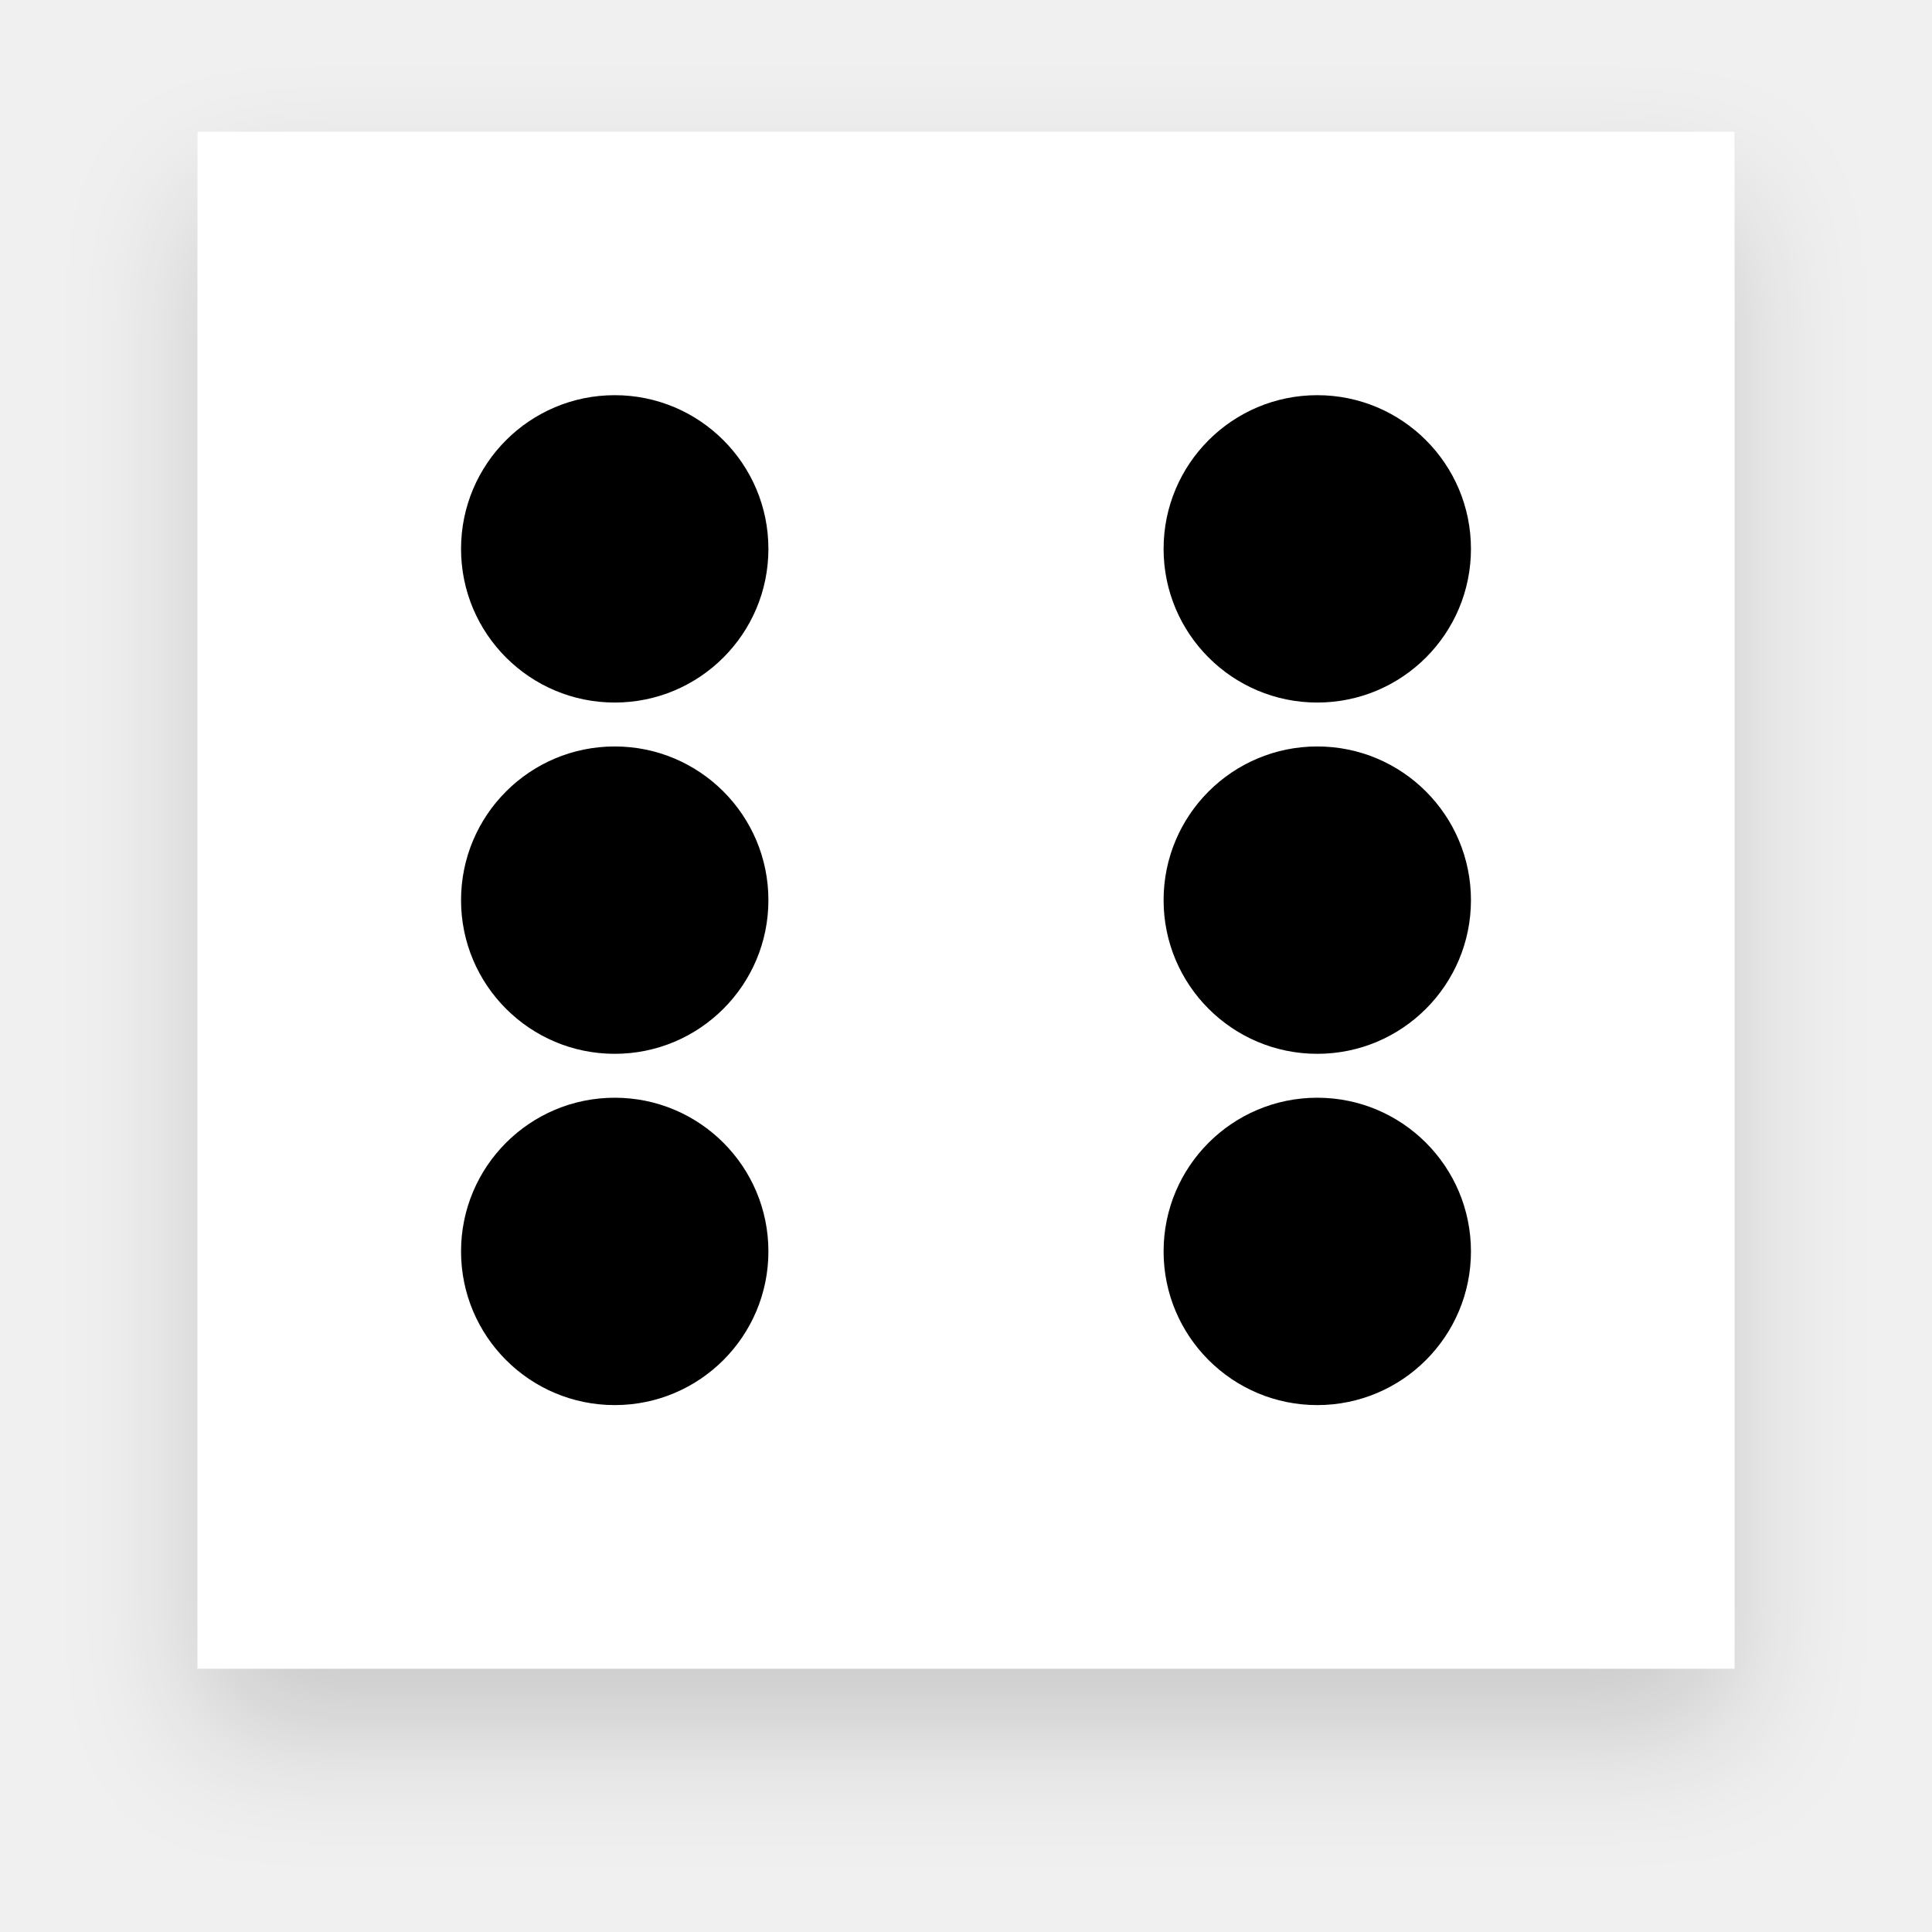
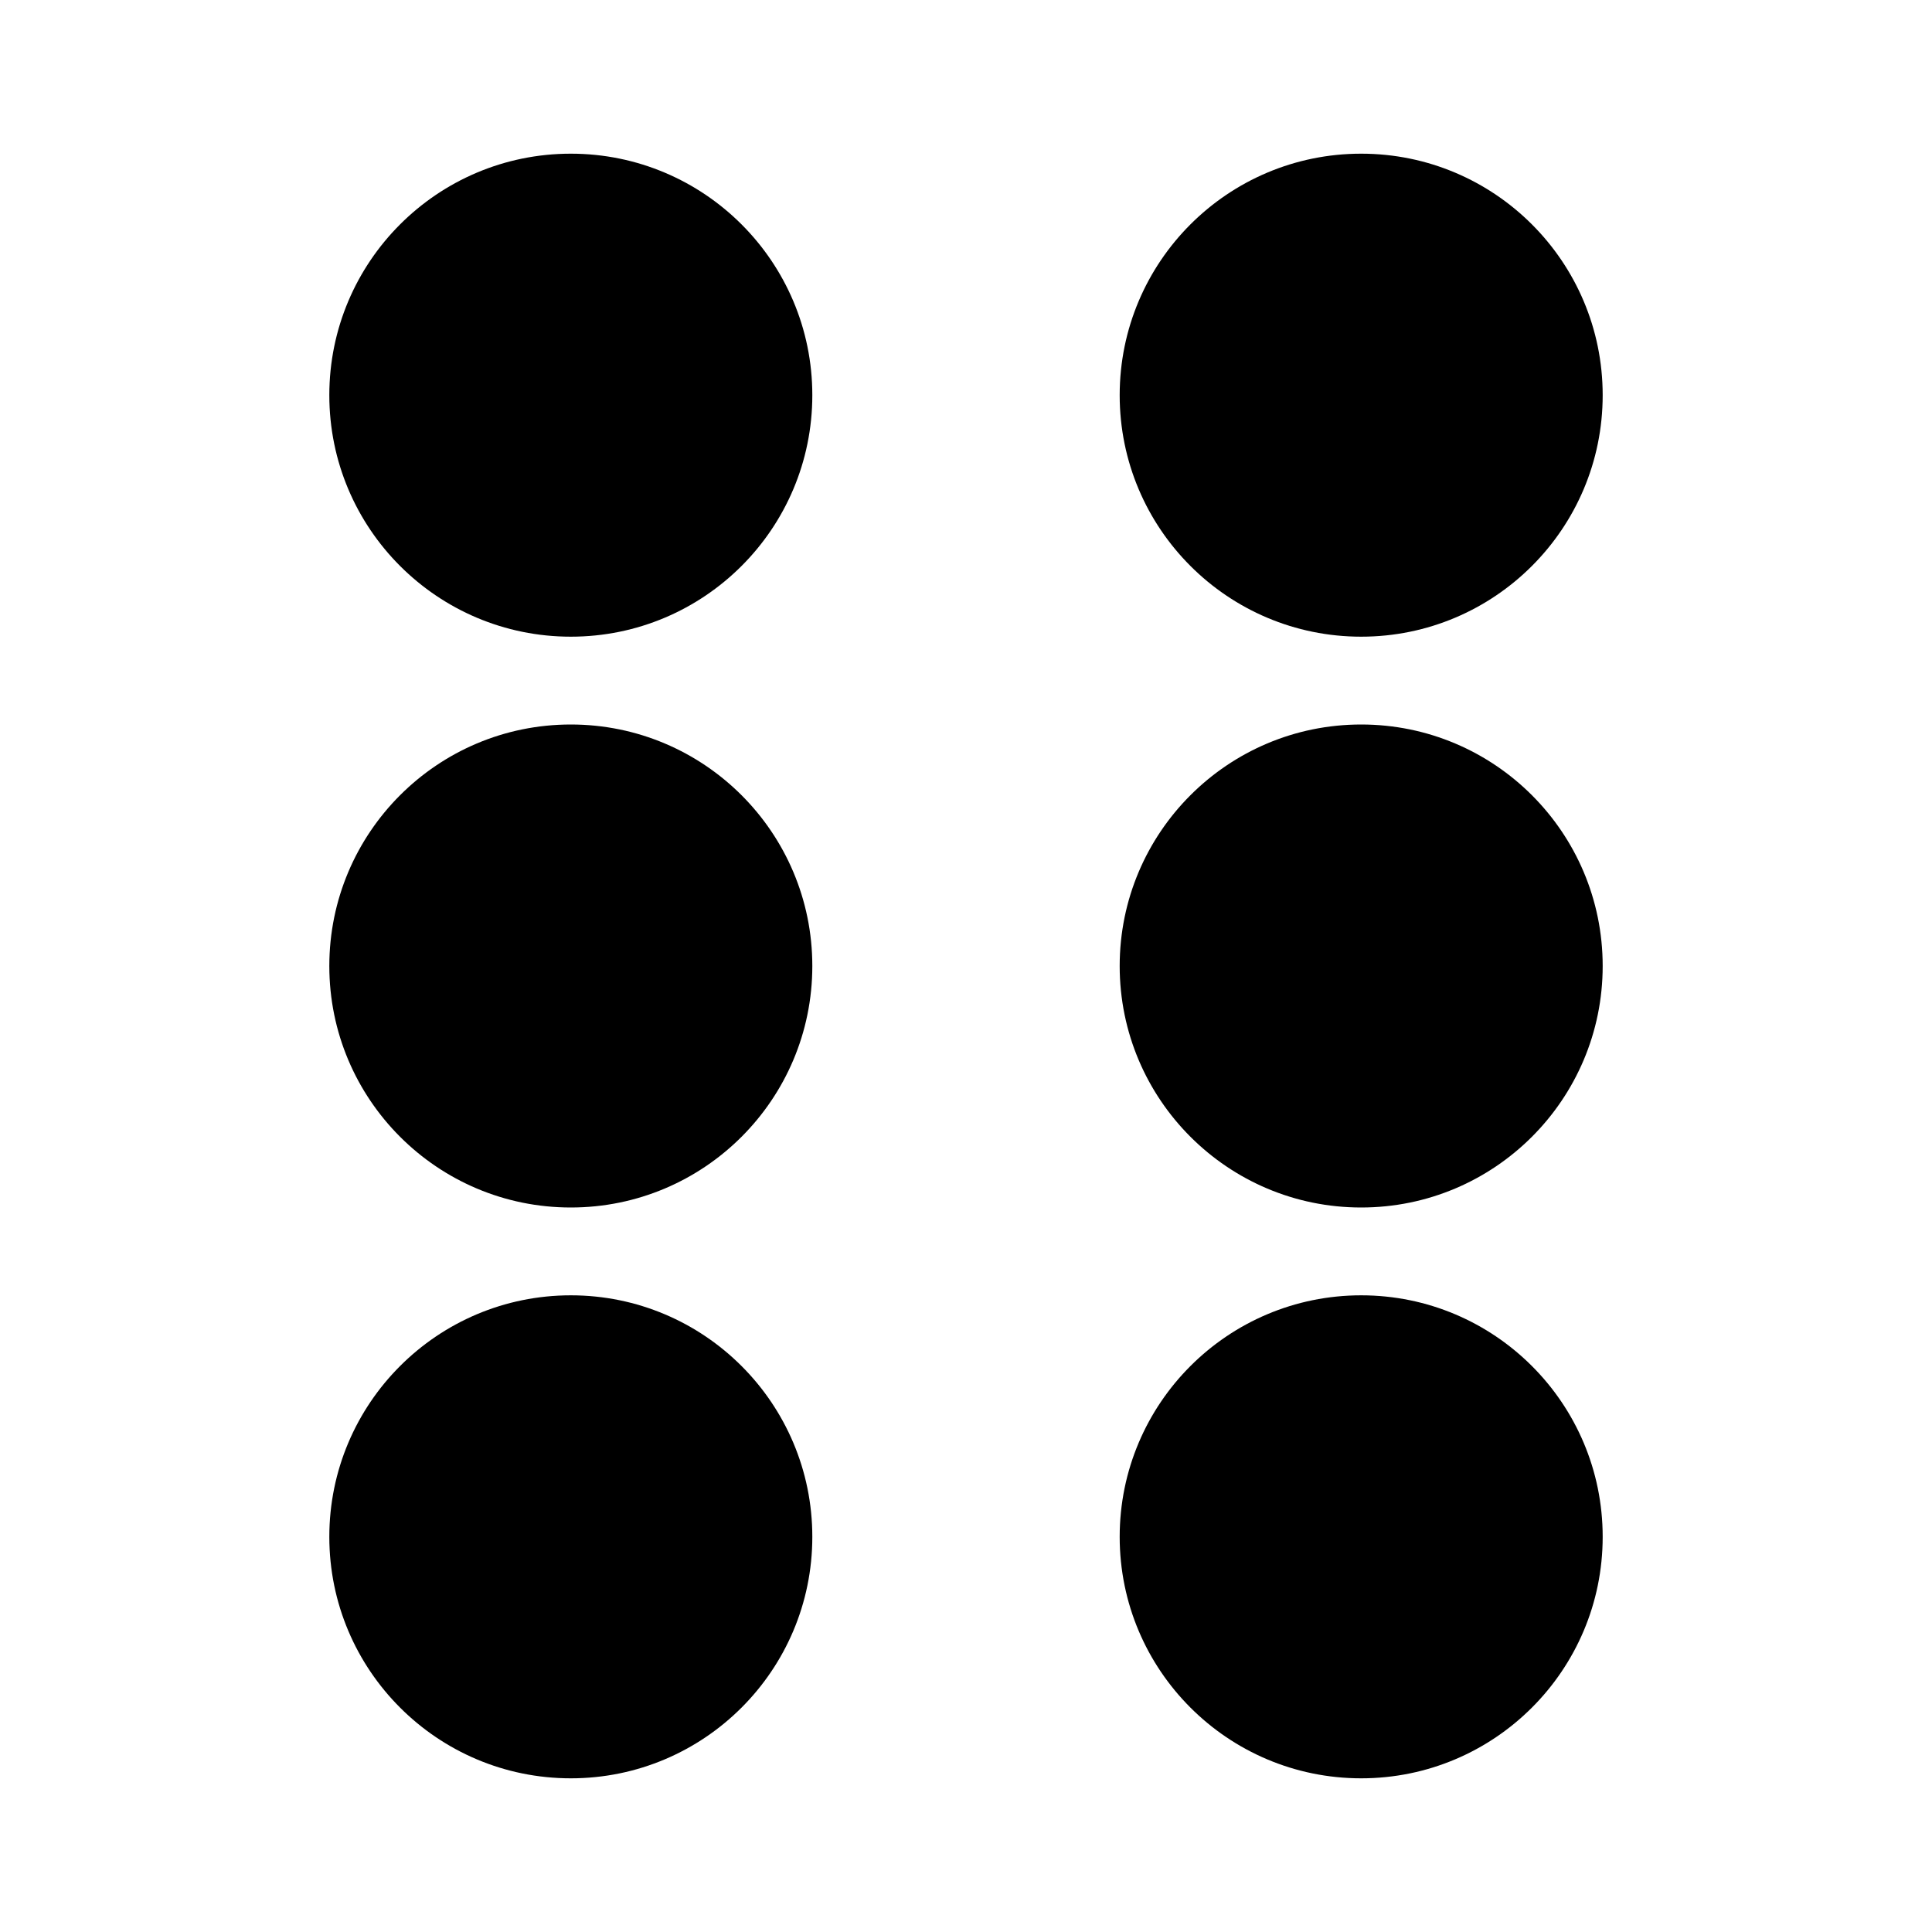
- <svg xmlns="http://www.w3.org/2000/svg" width="88" height="88" viewBox="0 0 88 88">
-   <defs>
-     <filter id="Rectangle_44" x="0" y="0" width="88" height="88" filterUnits="userSpaceOnUse">
-       <feOffset dy="3" input="SourceAlpha" />
-       <feGaussianBlur stdDeviation="3" result="blur" />
-       <feFlood flood-opacity="0.161" />
-       <feComposite operator="in" in2="blur" />
-       <feComposite in="SourceGraphic" />
-     </filter>
-   </defs>
-   <g id="Groupe_67" data-name="Groupe 67" transform="translate(-2909 1057)">
-     <g transform="matrix(1, 0, 0, 1, 2909, -1057)" filter="url(#Rectangle_44)">
-       <rect id="Rectangle_44-2" data-name="Rectangle 44" width="70" height="70" transform="translate(9 6)" fill="#fff" />
-     </g>
-     <circle id="Ellipse_40" data-name="Ellipse 40" cx="7" cy="7" r="7" transform="translate(2930 -1039)" />
-     <circle id="Ellipse_41" data-name="Ellipse 41" cx="7" cy="7" r="7" transform="translate(2962 -1007)" />
-     <circle id="Ellipse_42" data-name="Ellipse 42" cx="7" cy="7" r="7" transform="translate(2962 -1039)" />
-     <circle id="Ellipse_43" data-name="Ellipse 43" cx="7" cy="7" r="7" transform="translate(2930 -1007)" />
-     <circle id="Ellipse_44" data-name="Ellipse 44" cx="7" cy="7" r="7" transform="translate(2930 -1023)" />
-     <circle id="Ellipse_45" data-name="Ellipse 45" cx="7" cy="7" r="7" transform="translate(2962 -1023)" />
-   </g>
+ <svg xmlns="http://www.w3.org/2000/svg" width="88" height="88" viewBox="0 0 88 88" fill="none">
+   <rect width="88" height="88" fill="white" />
+   <circle cx="26" cy="18" r="11" fill="black" />
+   <circle cx="26" cy="70" r="11" fill="black" />
+   <circle cx="26" cy="44" r="11" fill="black" />
+   <circle cx="62" cy="18" r="11" fill="black" />
+   <circle cx="62" cy="70" r="11" fill="black" />
+   <circle cx="62" cy="44" r="11" fill="black" />
</svg>
